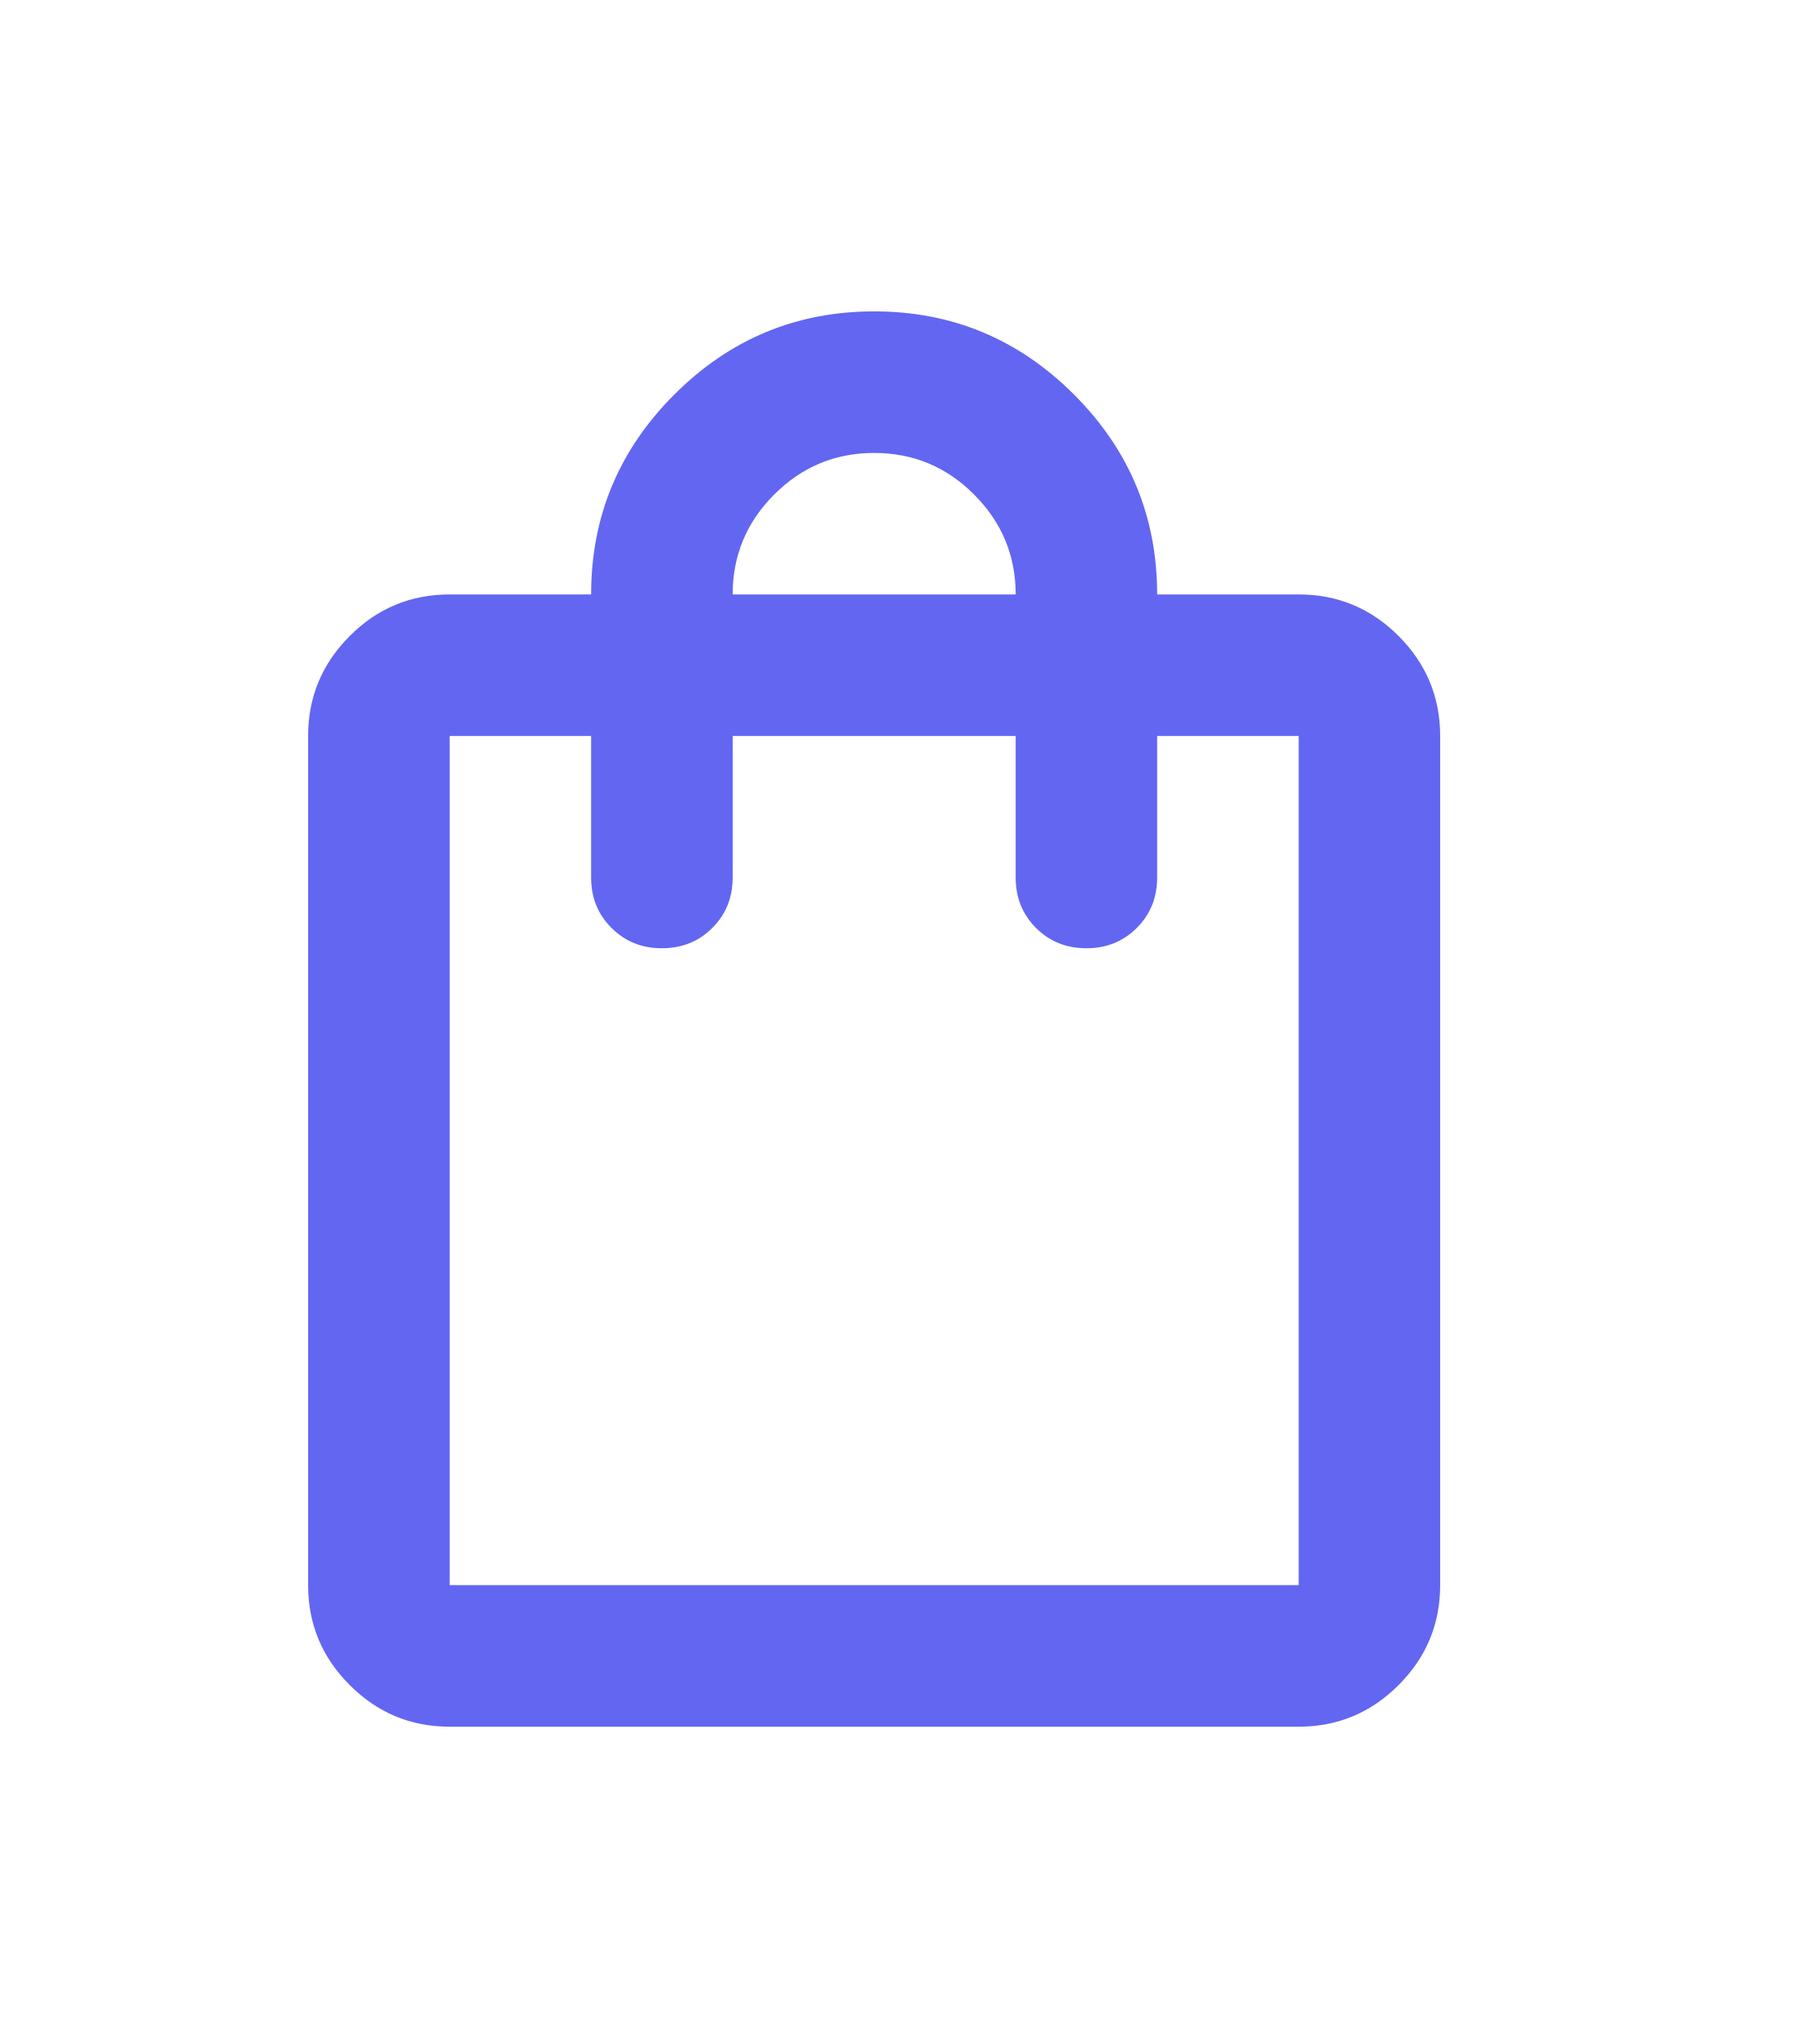
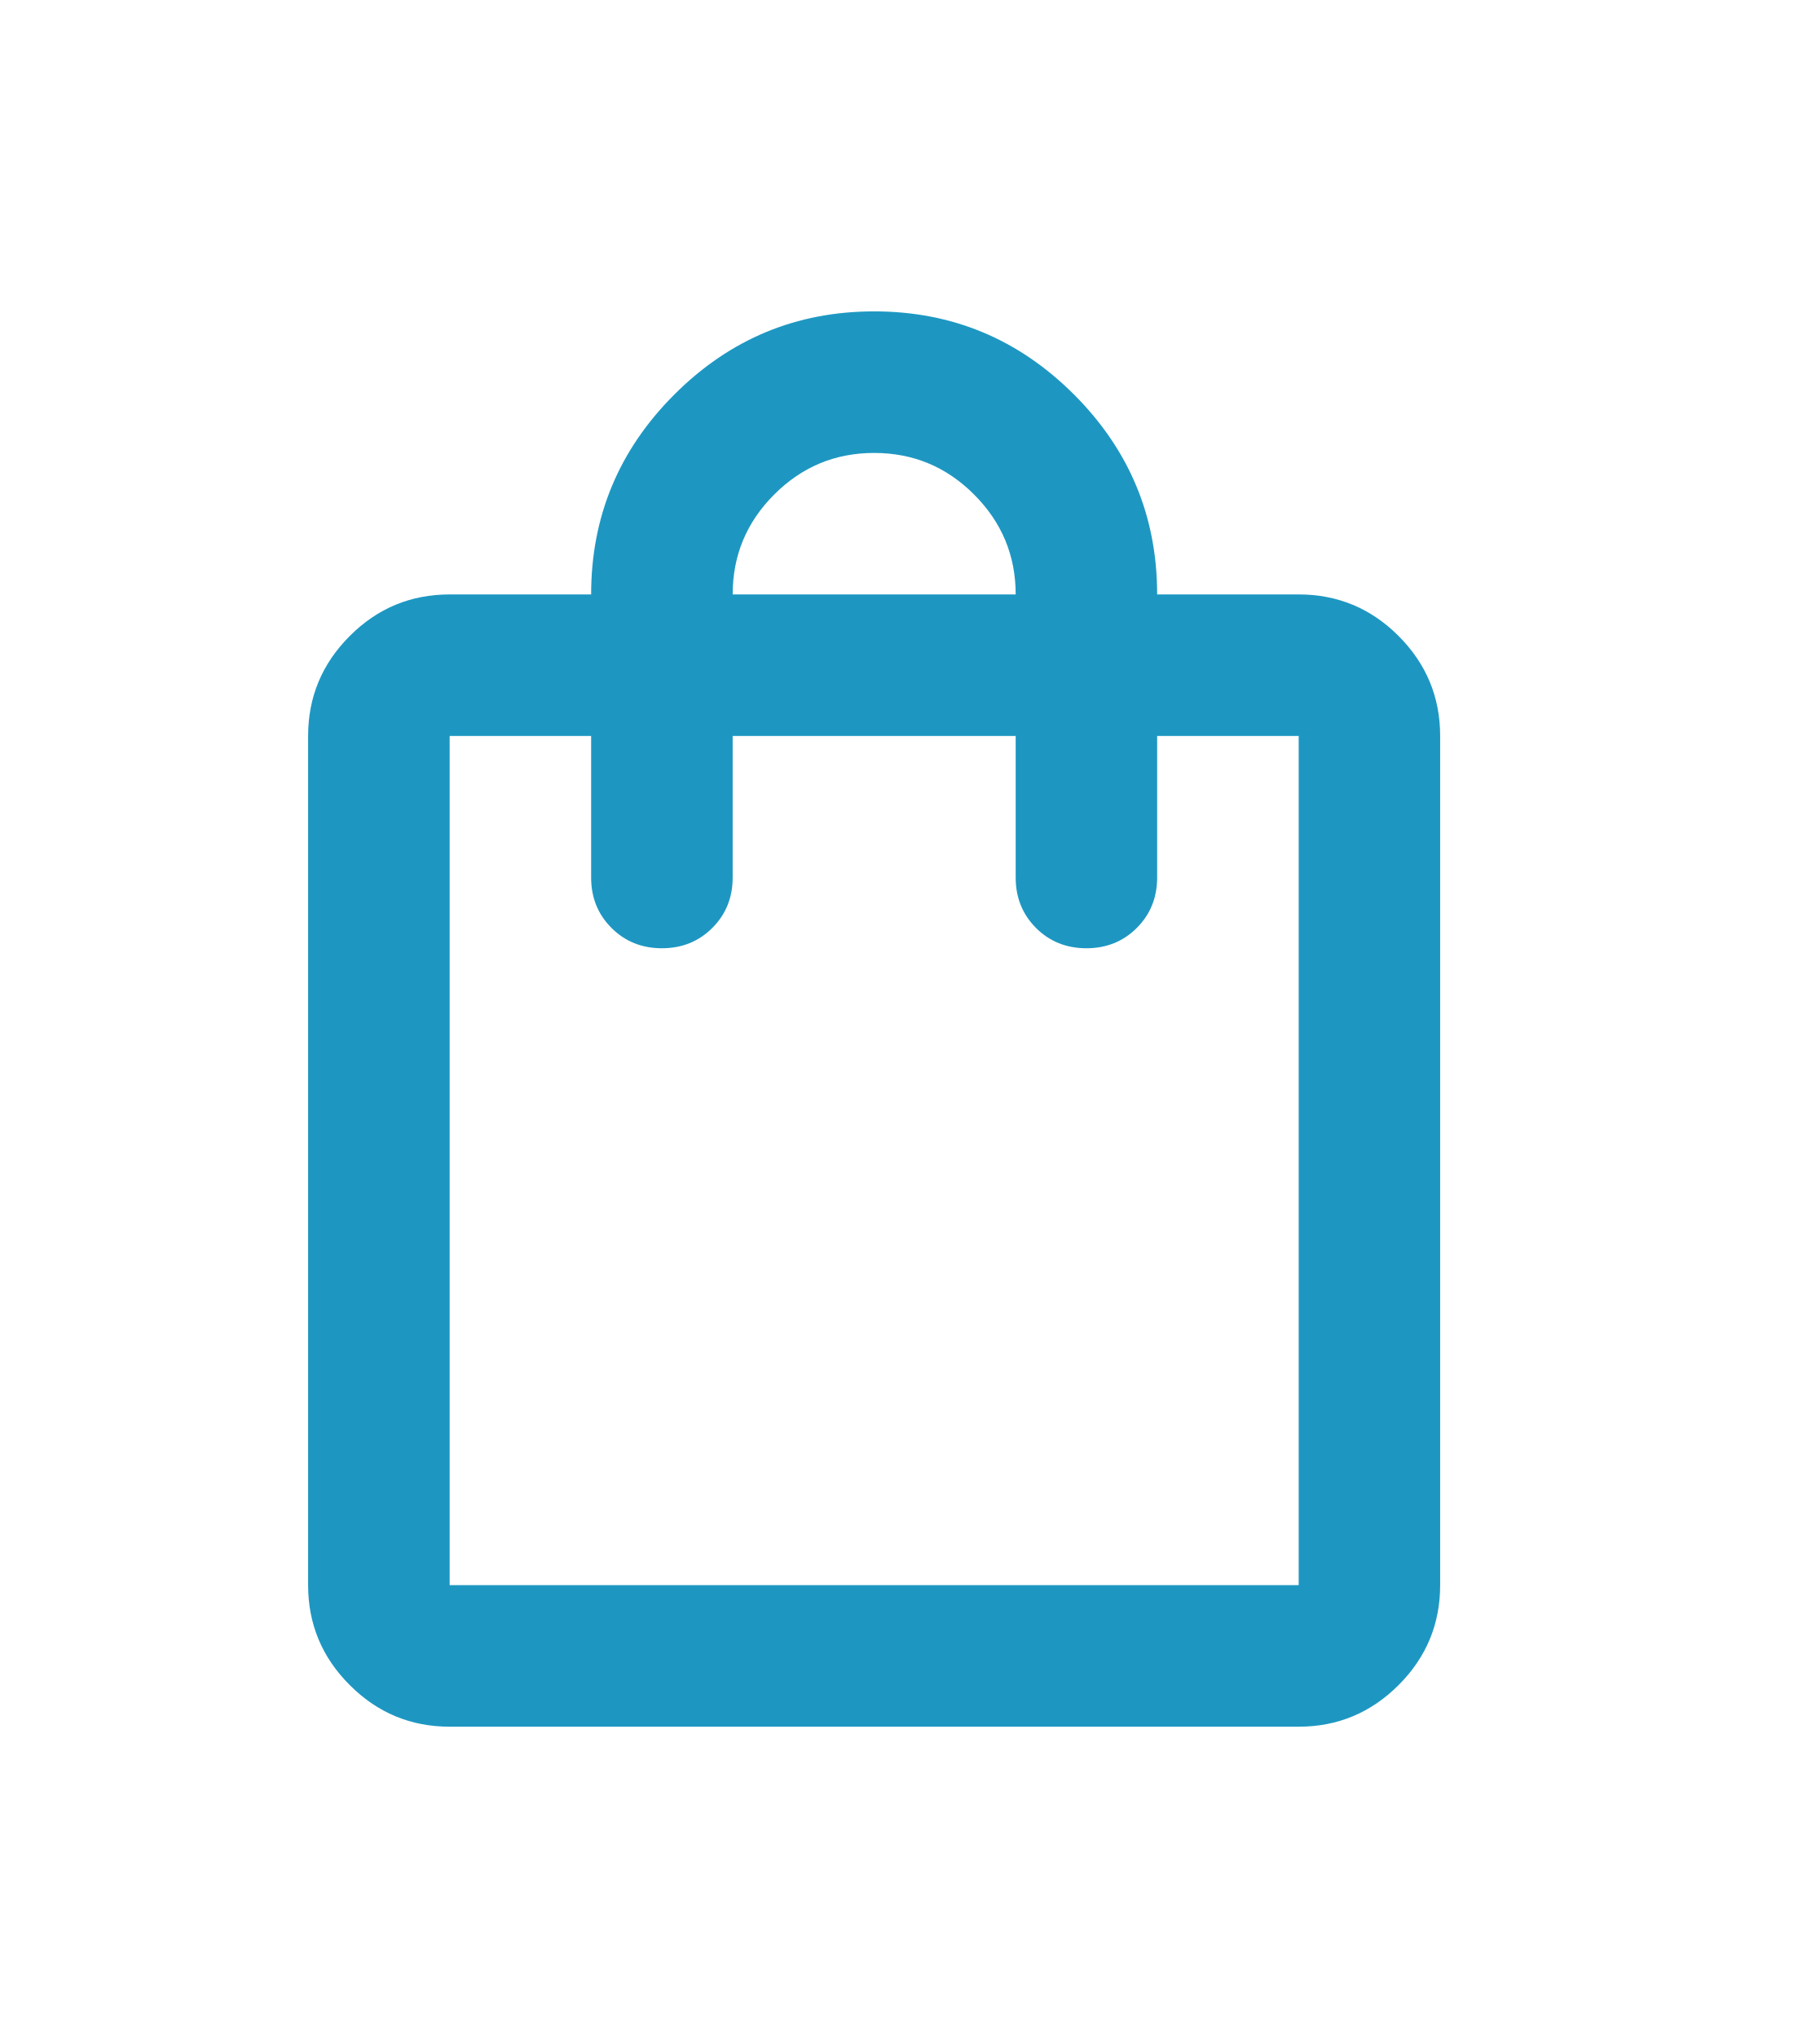
<svg xmlns="http://www.w3.org/2000/svg" width="25" height="28" viewBox="0 0 25 28" fill="none">
-   <path d="M6.179 23.723C5.644 23.723 5.186 23.532 4.806 23.151C4.425 22.771 4.234 22.313 4.234 21.778V10.111C4.234 9.577 4.425 9.119 4.806 8.738C5.186 8.357 5.644 8.167 6.179 8.167H8.123C8.123 7.098 8.504 6.182 9.266 5.421C10.027 4.659 10.943 4.278 12.012 4.278C13.082 4.278 13.997 4.659 14.759 5.421C15.52 6.182 15.901 7.098 15.901 8.167H17.846C18.38 8.167 18.838 8.357 19.219 8.738C19.599 9.119 19.79 9.577 19.79 10.111V21.778C19.79 22.313 19.599 22.771 19.219 23.151C18.838 23.532 18.38 23.723 17.846 23.723H6.179ZM6.179 21.778H17.846V10.111H15.901V12.056C15.901 12.332 15.808 12.562 15.621 12.749C15.435 12.935 15.204 13.028 14.929 13.028C14.653 13.028 14.422 12.935 14.236 12.749C14.05 12.562 13.957 12.332 13.957 12.056V10.111H10.068V12.056C10.068 12.332 9.975 12.562 9.788 12.749C9.602 12.935 9.371 13.028 9.095 13.028C8.82 13.028 8.589 12.935 8.403 12.749C8.216 12.562 8.123 12.332 8.123 12.056V10.111H6.179V21.778ZM10.068 8.167H13.957C13.957 7.632 13.766 7.175 13.385 6.794C13.005 6.413 12.547 6.223 12.012 6.223C11.477 6.223 11.02 6.413 10.639 6.794C10.258 7.175 10.068 7.632 10.068 8.167Z" fill="#6366F1" />
+   <path d="M6.179 23.723C5.644 23.723 5.186 23.532 4.806 23.151C4.425 22.771 4.234 22.313 4.234 21.778V10.111C4.234 9.577 4.425 9.119 4.806 8.738C5.186 8.357 5.644 8.167 6.179 8.167H8.123C8.123 7.098 8.504 6.182 9.266 5.421C10.027 4.659 10.943 4.278 12.012 4.278C13.082 4.278 13.997 4.659 14.759 5.421C15.52 6.182 15.901 7.098 15.901 8.167H17.846C18.38 8.167 18.838 8.357 19.219 8.738C19.599 9.119 19.79 9.577 19.79 10.111V21.778C19.79 22.313 19.599 22.771 19.219 23.151C18.838 23.532 18.38 23.723 17.846 23.723H6.179ZM6.179 21.778H17.846V10.111H15.901V12.056C15.901 12.332 15.808 12.562 15.621 12.749C15.435 12.935 15.204 13.028 14.929 13.028C14.653 13.028 14.422 12.935 14.236 12.749C14.05 12.562 13.957 12.332 13.957 12.056V10.111H10.068V12.056C10.068 12.332 9.975 12.562 9.788 12.749C9.602 12.935 9.371 13.028 9.095 13.028C8.82 13.028 8.589 12.935 8.403 12.749C8.216 12.562 8.123 12.332 8.123 12.056V10.111H6.179V21.778ZM10.068 8.167H13.957C13.957 7.632 13.766 7.175 13.385 6.794C13.005 6.413 12.547 6.223 12.012 6.223C11.477 6.223 11.02 6.413 10.639 6.794C10.258 7.175 10.068 7.632 10.068 8.167Z" fill="#1D97C2" />
</svg>
